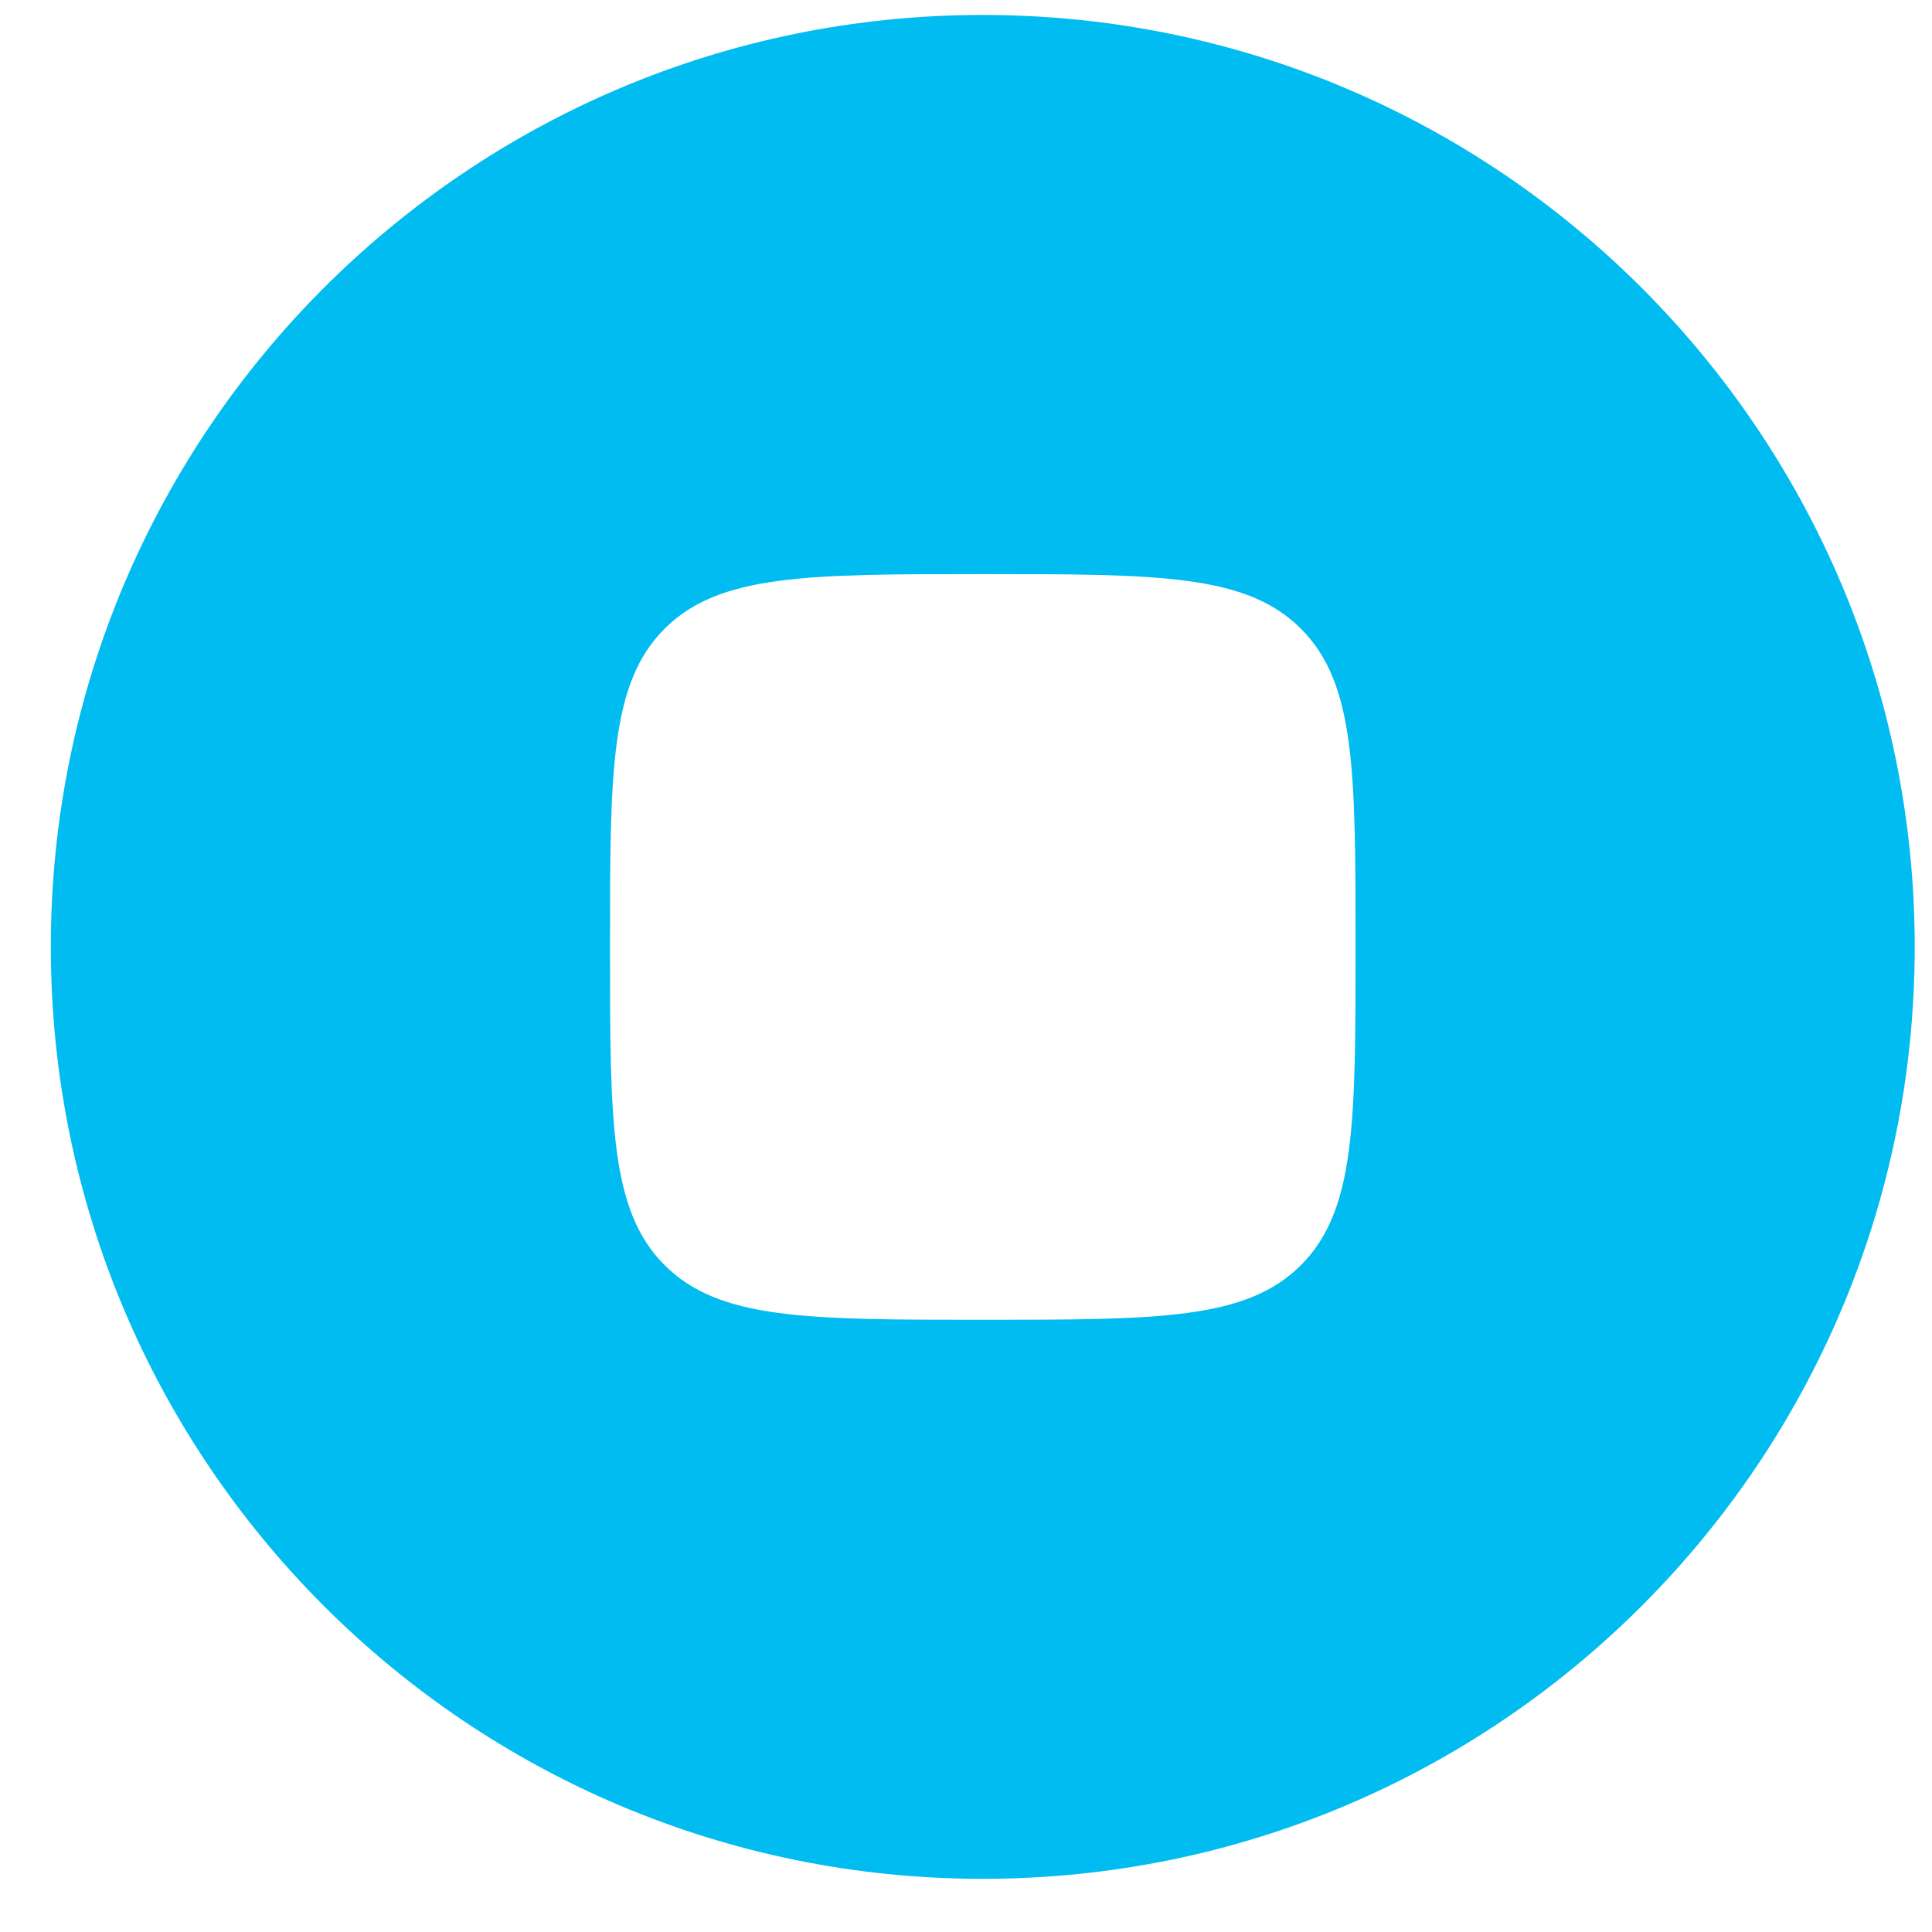
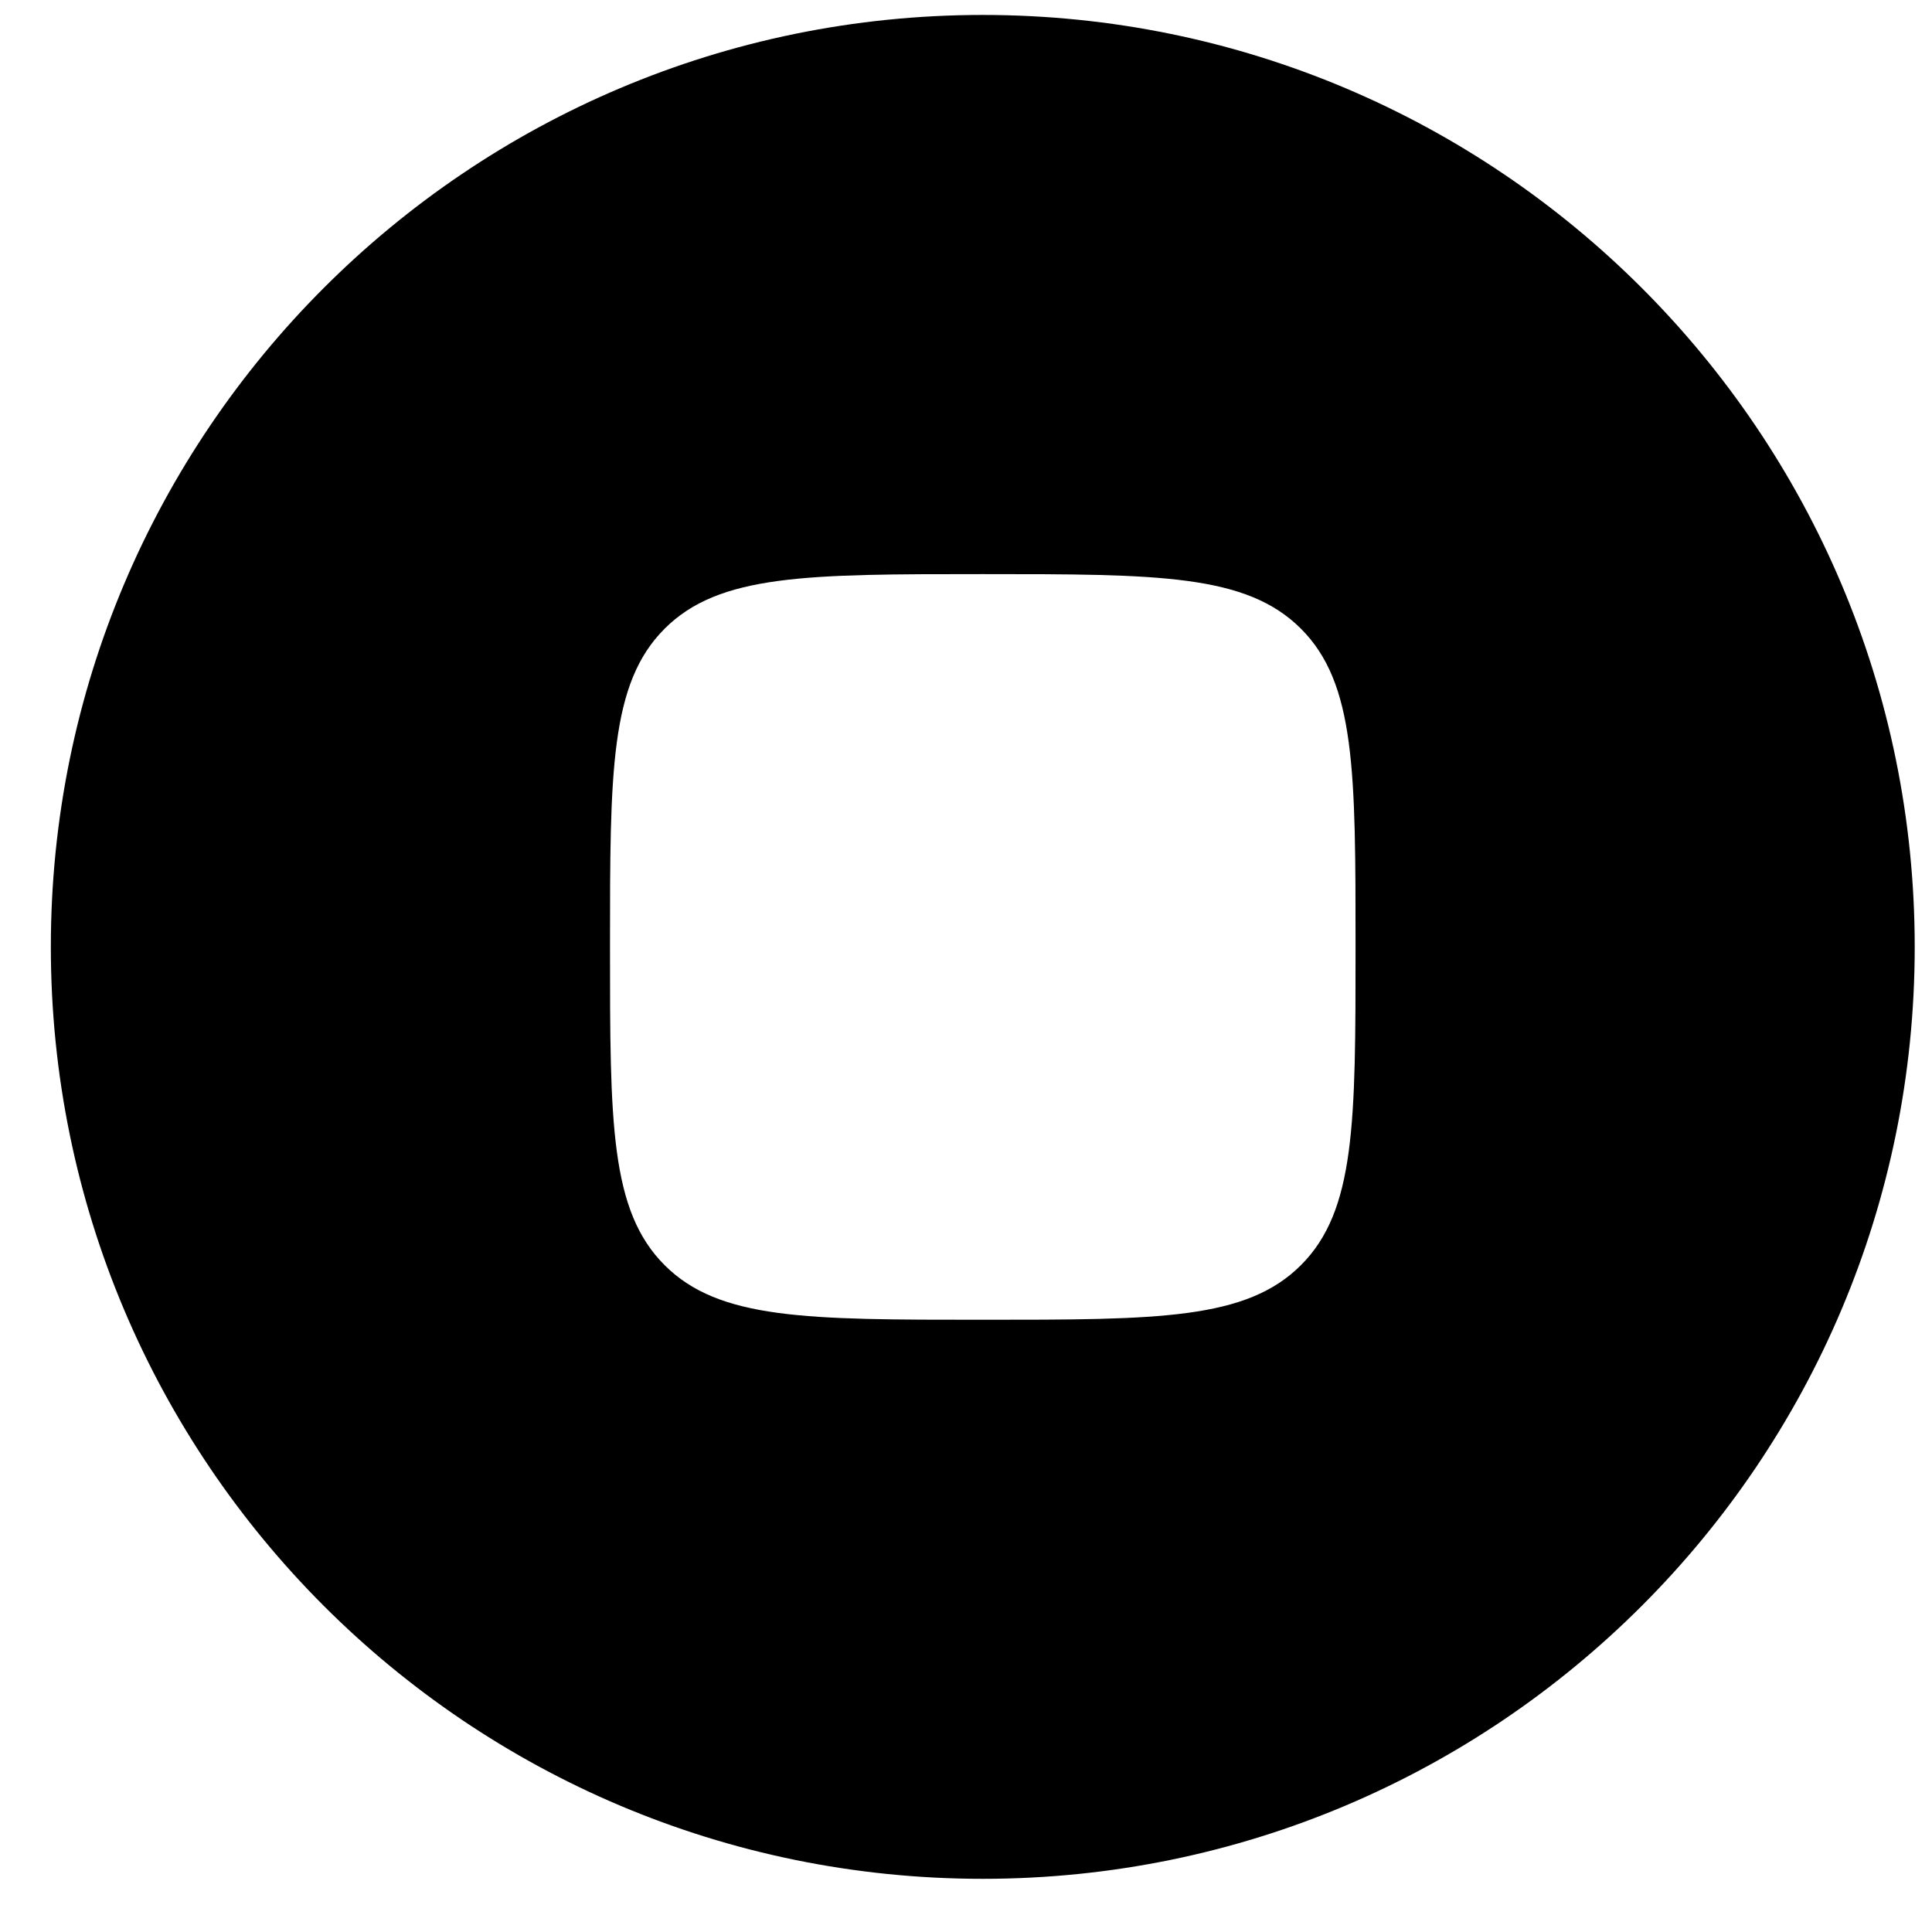
<svg xmlns="http://www.w3.org/2000/svg" width="19" height="19" viewBox="0 0 19 19" fill="currentColor">
-   <path fill-rule="evenodd" clip-rule="evenodd" d="M9.665 18.477C14.727 18.477 18.83 14.374 18.83 9.312C18.83 4.251 14.727 0.147 9.665 0.147C4.603 0.147 0.5 4.251 0.5 9.312C0.5 14.374 4.603 18.477 9.665 18.477ZM6.536 6.183C5.999 6.72 5.999 7.584 5.999 9.312C5.999 11.041 5.999 11.905 6.536 12.442C7.073 12.979 7.937 12.979 9.665 12.979C11.393 12.979 12.257 12.979 12.794 12.442C13.331 11.905 13.331 11.041 13.331 9.312C13.331 7.584 13.331 6.72 12.794 6.183C12.257 5.646 11.393 5.646 9.665 5.646C7.937 5.646 7.073 5.646 6.536 6.183Z" fill="#00BCF0" />
+   <path fill-rule="evenodd" clip-rule="evenodd" d="M9.665 18.477C14.727 18.477 18.83 14.374 18.83 9.312C18.83 4.251 14.727 0.147 9.665 0.147C4.603 0.147 0.5 4.251 0.5 9.312C0.5 14.374 4.603 18.477 9.665 18.477ZM6.536 6.183C5.999 6.72 5.999 7.584 5.999 9.312C5.999 11.041 5.999 11.905 6.536 12.442C7.073 12.979 7.937 12.979 9.665 12.979C11.393 12.979 12.257 12.979 12.794 12.442C13.331 11.905 13.331 11.041 13.331 9.312C13.331 7.584 13.331 6.72 12.794 6.183C12.257 5.646 11.393 5.646 9.665 5.646C7.937 5.646 7.073 5.646 6.536 6.183Z" fill="currentColor" />
</svg>
